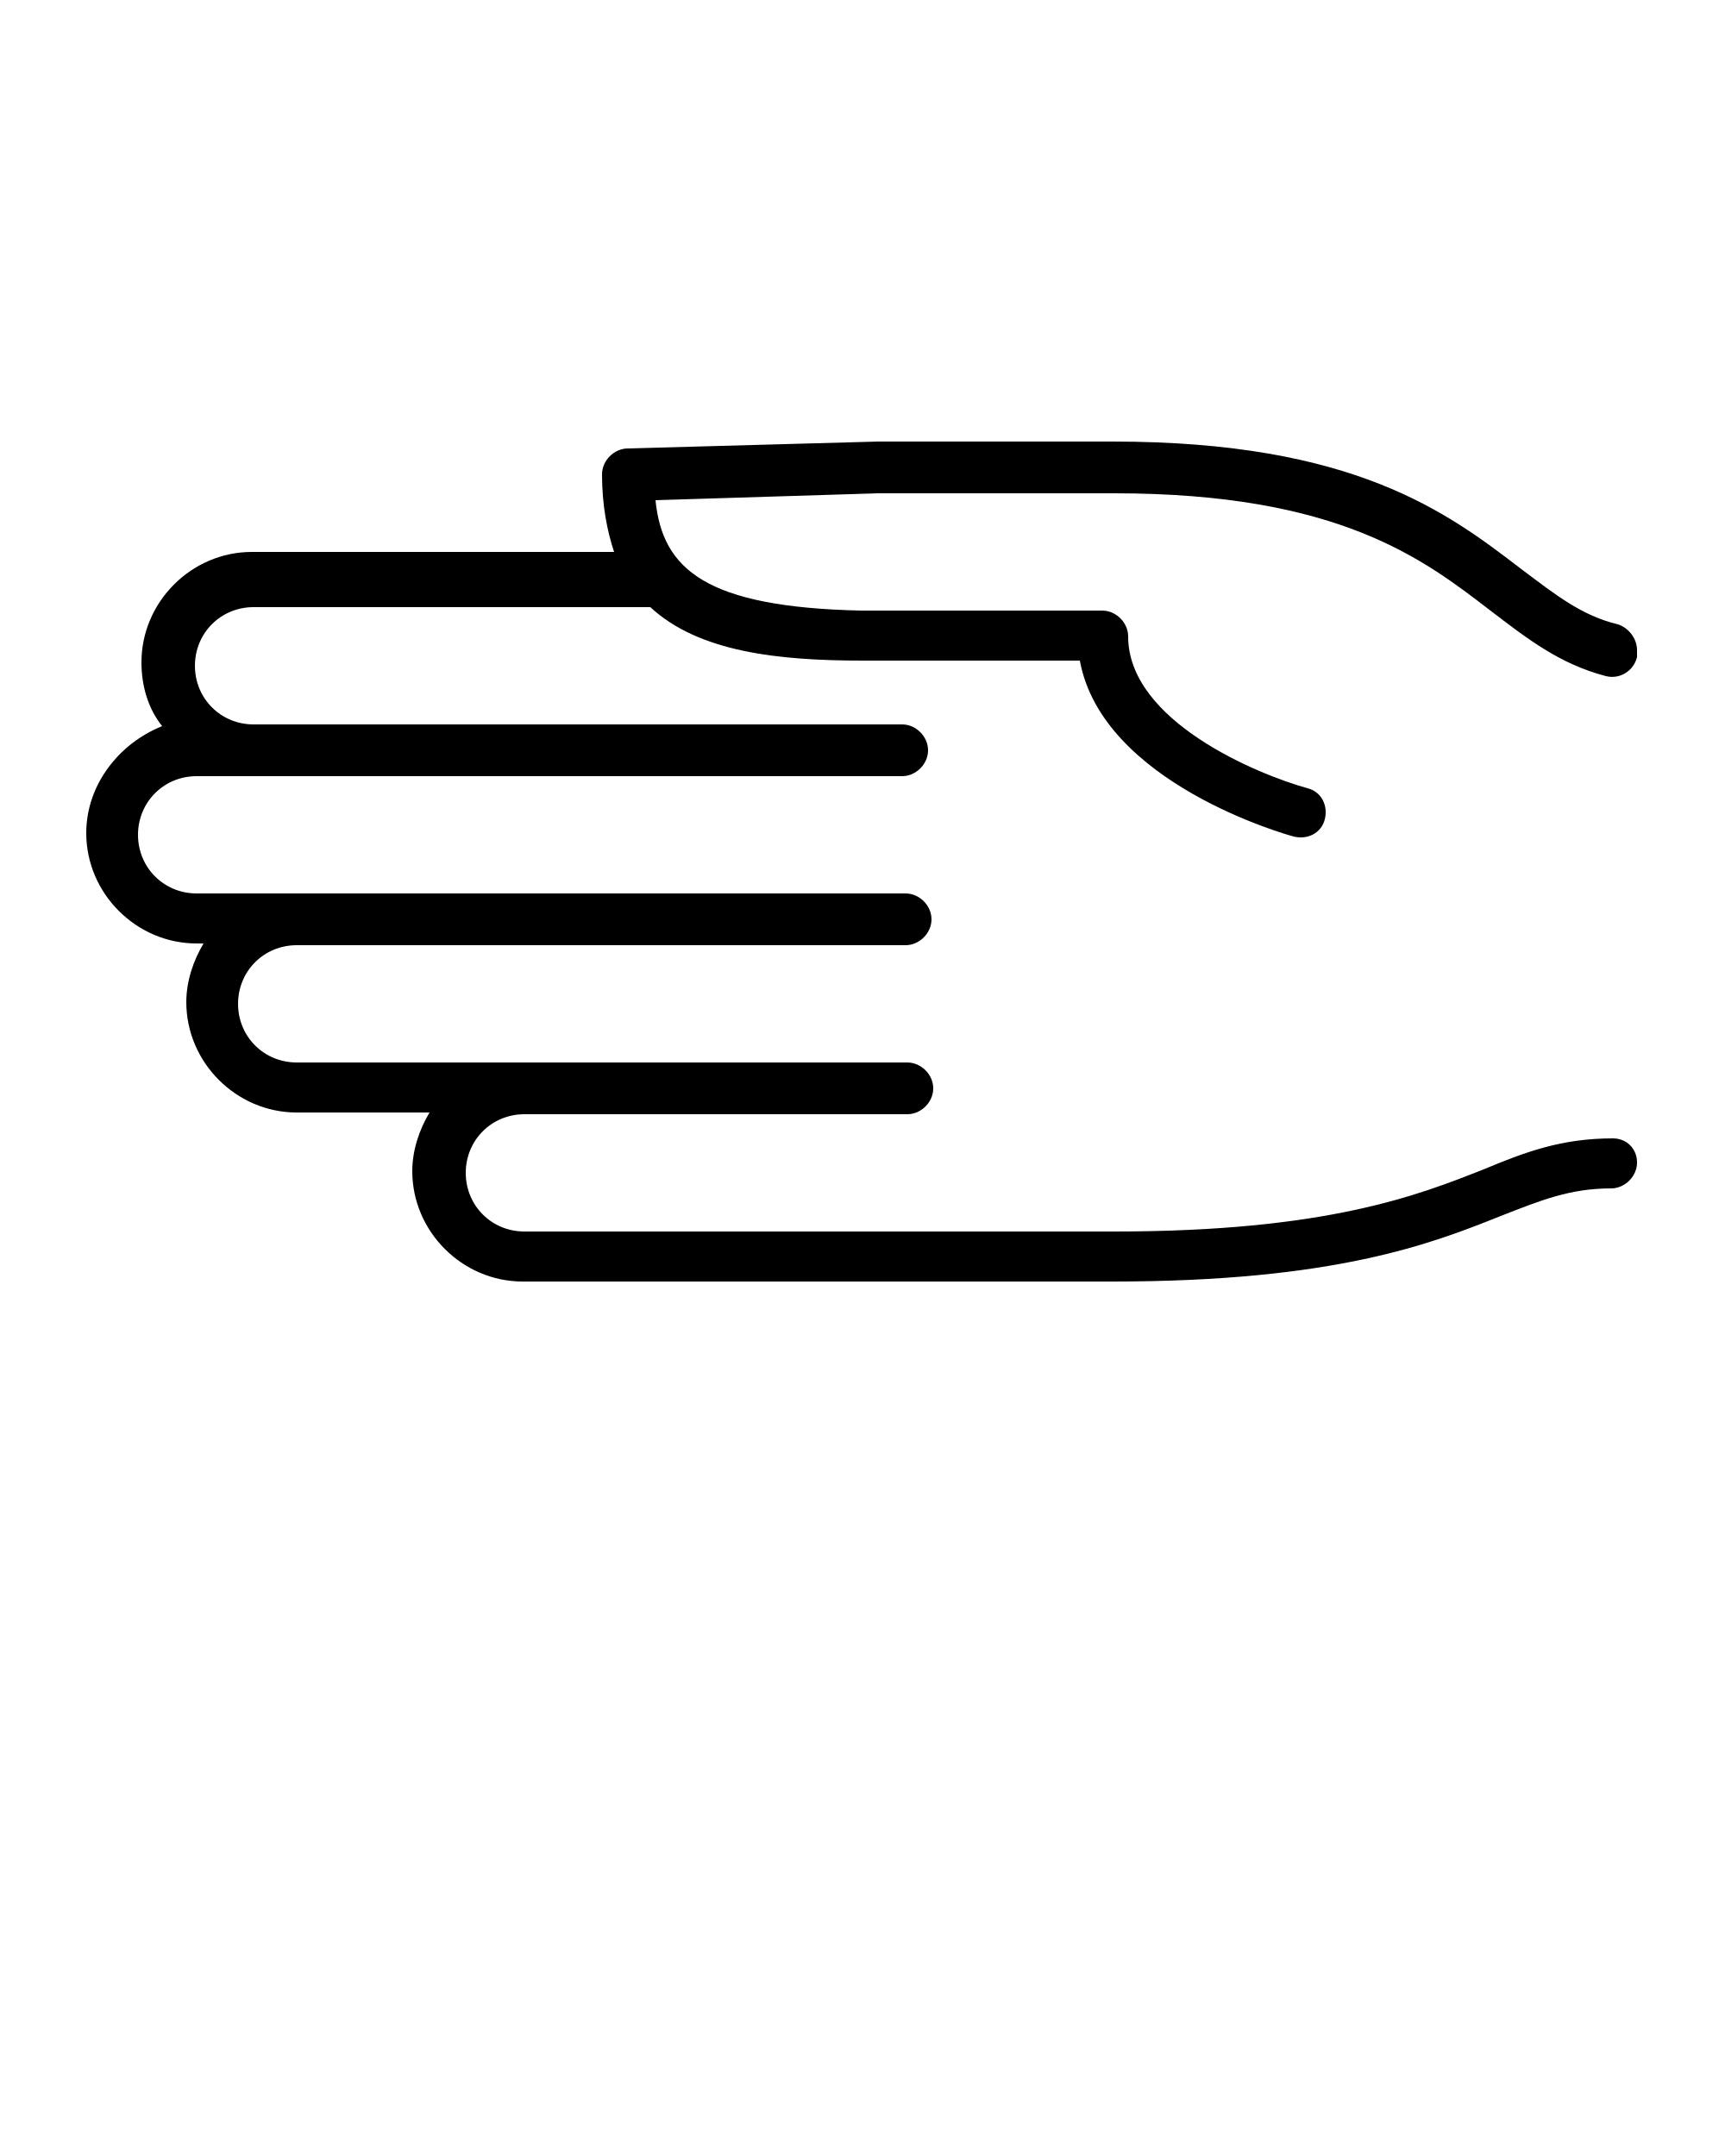
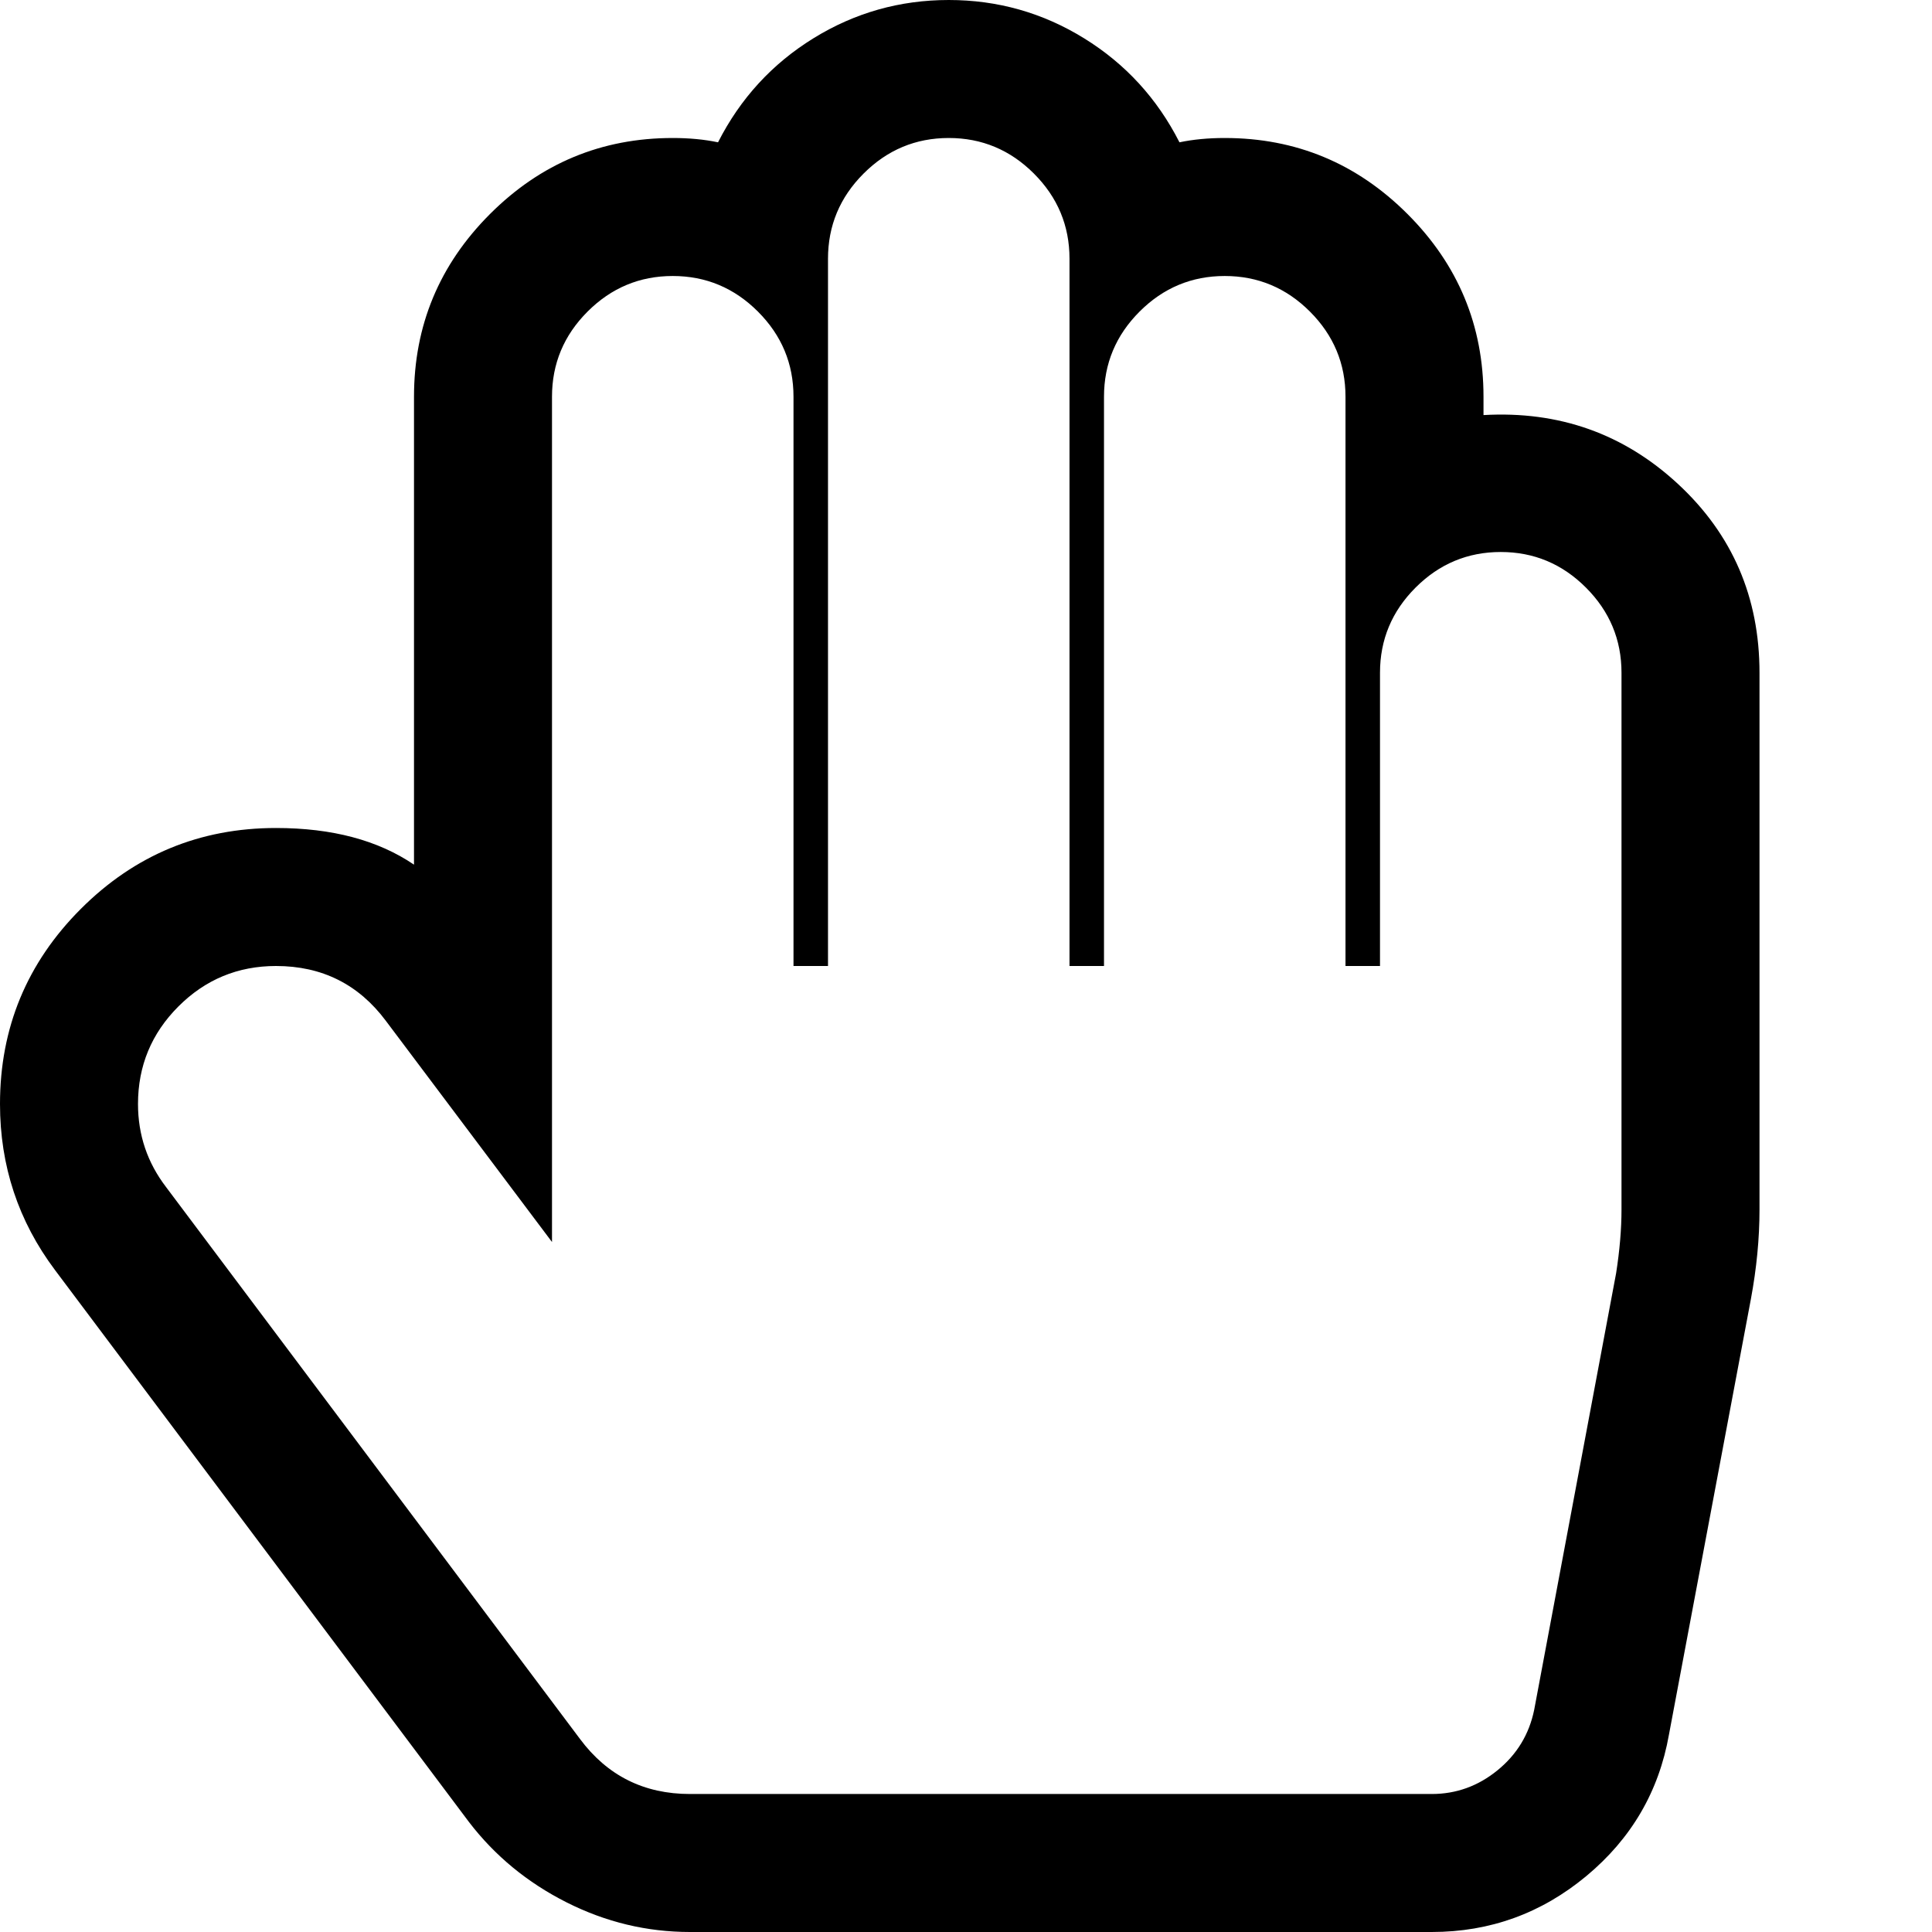
- <svg xmlns="http://www.w3.org/2000/svg" version="1.1" x="0px" y="0px" viewBox="0 0 100 125" style="enable-background:new 0 0 100 100;" xml:space="preserve">
-   <path d="M50.9,25.6L36.4,26c-0.8,0-1.5,0.7-1.5,1.5c0,1.8,0.3,3.3,0.7,4.5h-21c-3.5,0-6.4,2.9-6.4,6.4c0,1.4,0.4,2.7,1.2,3.7  C6.9,43.1,5,45.5,5,48.3c0,3.5,2.9,6.4,6.4,6.4h0.4c-0.6,1-1,2.2-1,3.4c0,3.5,2.9,6.4,6.4,6.4h7.7c-0.6,1-1,2.2-1,3.4  c0,3.5,2.9,6.4,6.4,6.4l34.2,0c12.9,0,18.5-2.2,22.5-3.8c2.3-0.9,4-1.6,6.4-1.6c0.8,0,1.5-0.7,1.5-1.5S94.3,66,93.5,66  c-3,0-5.1,0.8-7.5,1.8c-3.8,1.5-9.1,3.6-21.4,3.6l-34.2,0c-1.9,0-3.4-1.5-3.4-3.4s1.5-3.4,3.4-3.4h22.2c0.8,0,1.5-0.7,1.5-1.5  s-0.7-1.5-1.5-1.5H17.2c-1.9,0-3.4-1.5-3.4-3.4s1.5-3.4,3.4-3.4h35.3c0.8,0,1.5-0.7,1.5-1.5s-0.7-1.5-1.5-1.5H11.4  c-1.9,0-3.4-1.5-3.4-3.4s1.5-3.4,3.4-3.4h40.9c0.8,0,1.5-0.7,1.5-1.5s-0.7-1.5-1.5-1.5H14.7c-1.9,0-3.4-1.5-3.4-3.4s1.5-3.4,3.4-3.4  h23c2.8,2.6,7.4,3.1,12.3,3.1h12.6c1.3,7.1,12,10.1,12.4,10.2c0.8,0.2,1.6-0.2,1.8-1c0.2-0.8-0.2-1.6-1-1.8  c-2.9-0.8-10.4-3.9-10.4-8.8c0-0.8-0.7-1.5-1.5-1.5H49.9C40.9,35.2,38.4,33,38,29l12.9-0.4l13.7,0c13,0,17.9,3.8,21.8,6.8  c2.1,1.6,4,3.1,6.7,3.8c0.8,0.2,1.6-0.3,1.8-1.1c0-0.1,0-0.2,0-0.4c0-0.7-0.5-1.3-1.1-1.5c-2.1-0.5-3.6-1.7-5.6-3.2  c-4.3-3.3-9.7-7.4-23.7-7.4L50.9,25.6z" />
+ <svg xmlns="http://www.w3.org/2000/svg" height="1792" viewBox="0 0 1792 1792" width="1792">
+   <path d="M880 128q-46 0-79 33t-33 79v656h-32v-528q0-46-33-79t-79-33-79 33-33 79v784l-154-205q-38-51-102-51-53 0-90.5 37.5t-37.5 90.5q0 43 26 77l384 512q38 51 102 51h688q34 0 61-22t34-56l76-405q5-32 5-59v-498q0-46-33-79t-79-33-79 33-33 79v272h-32v-528q0-46-33-79t-79-33-79 33-33 79v528h-32v-656q0-46-33-79t-79-33zm0-128q68 0 125.5 35.5t88.5 96.5q19-4 42-4 99 0 169.5 70.5t70.5 169.5v17q105-6 180.5 64t75.5 175v498q0 40-8 83l-76 404q-14 79-76.5 131t-143.5 52h-688q-60 0-114.5-27.5t-90.5-74.5l-384-512q-51-68-51-154 0-106 75-181t181-75q78 0 128 34v-434q0-99 70.5-169.5t169.5-70.5q23 0 42 4 31-61 88.5-96.5t125.5-35.5z" />
</svg>
